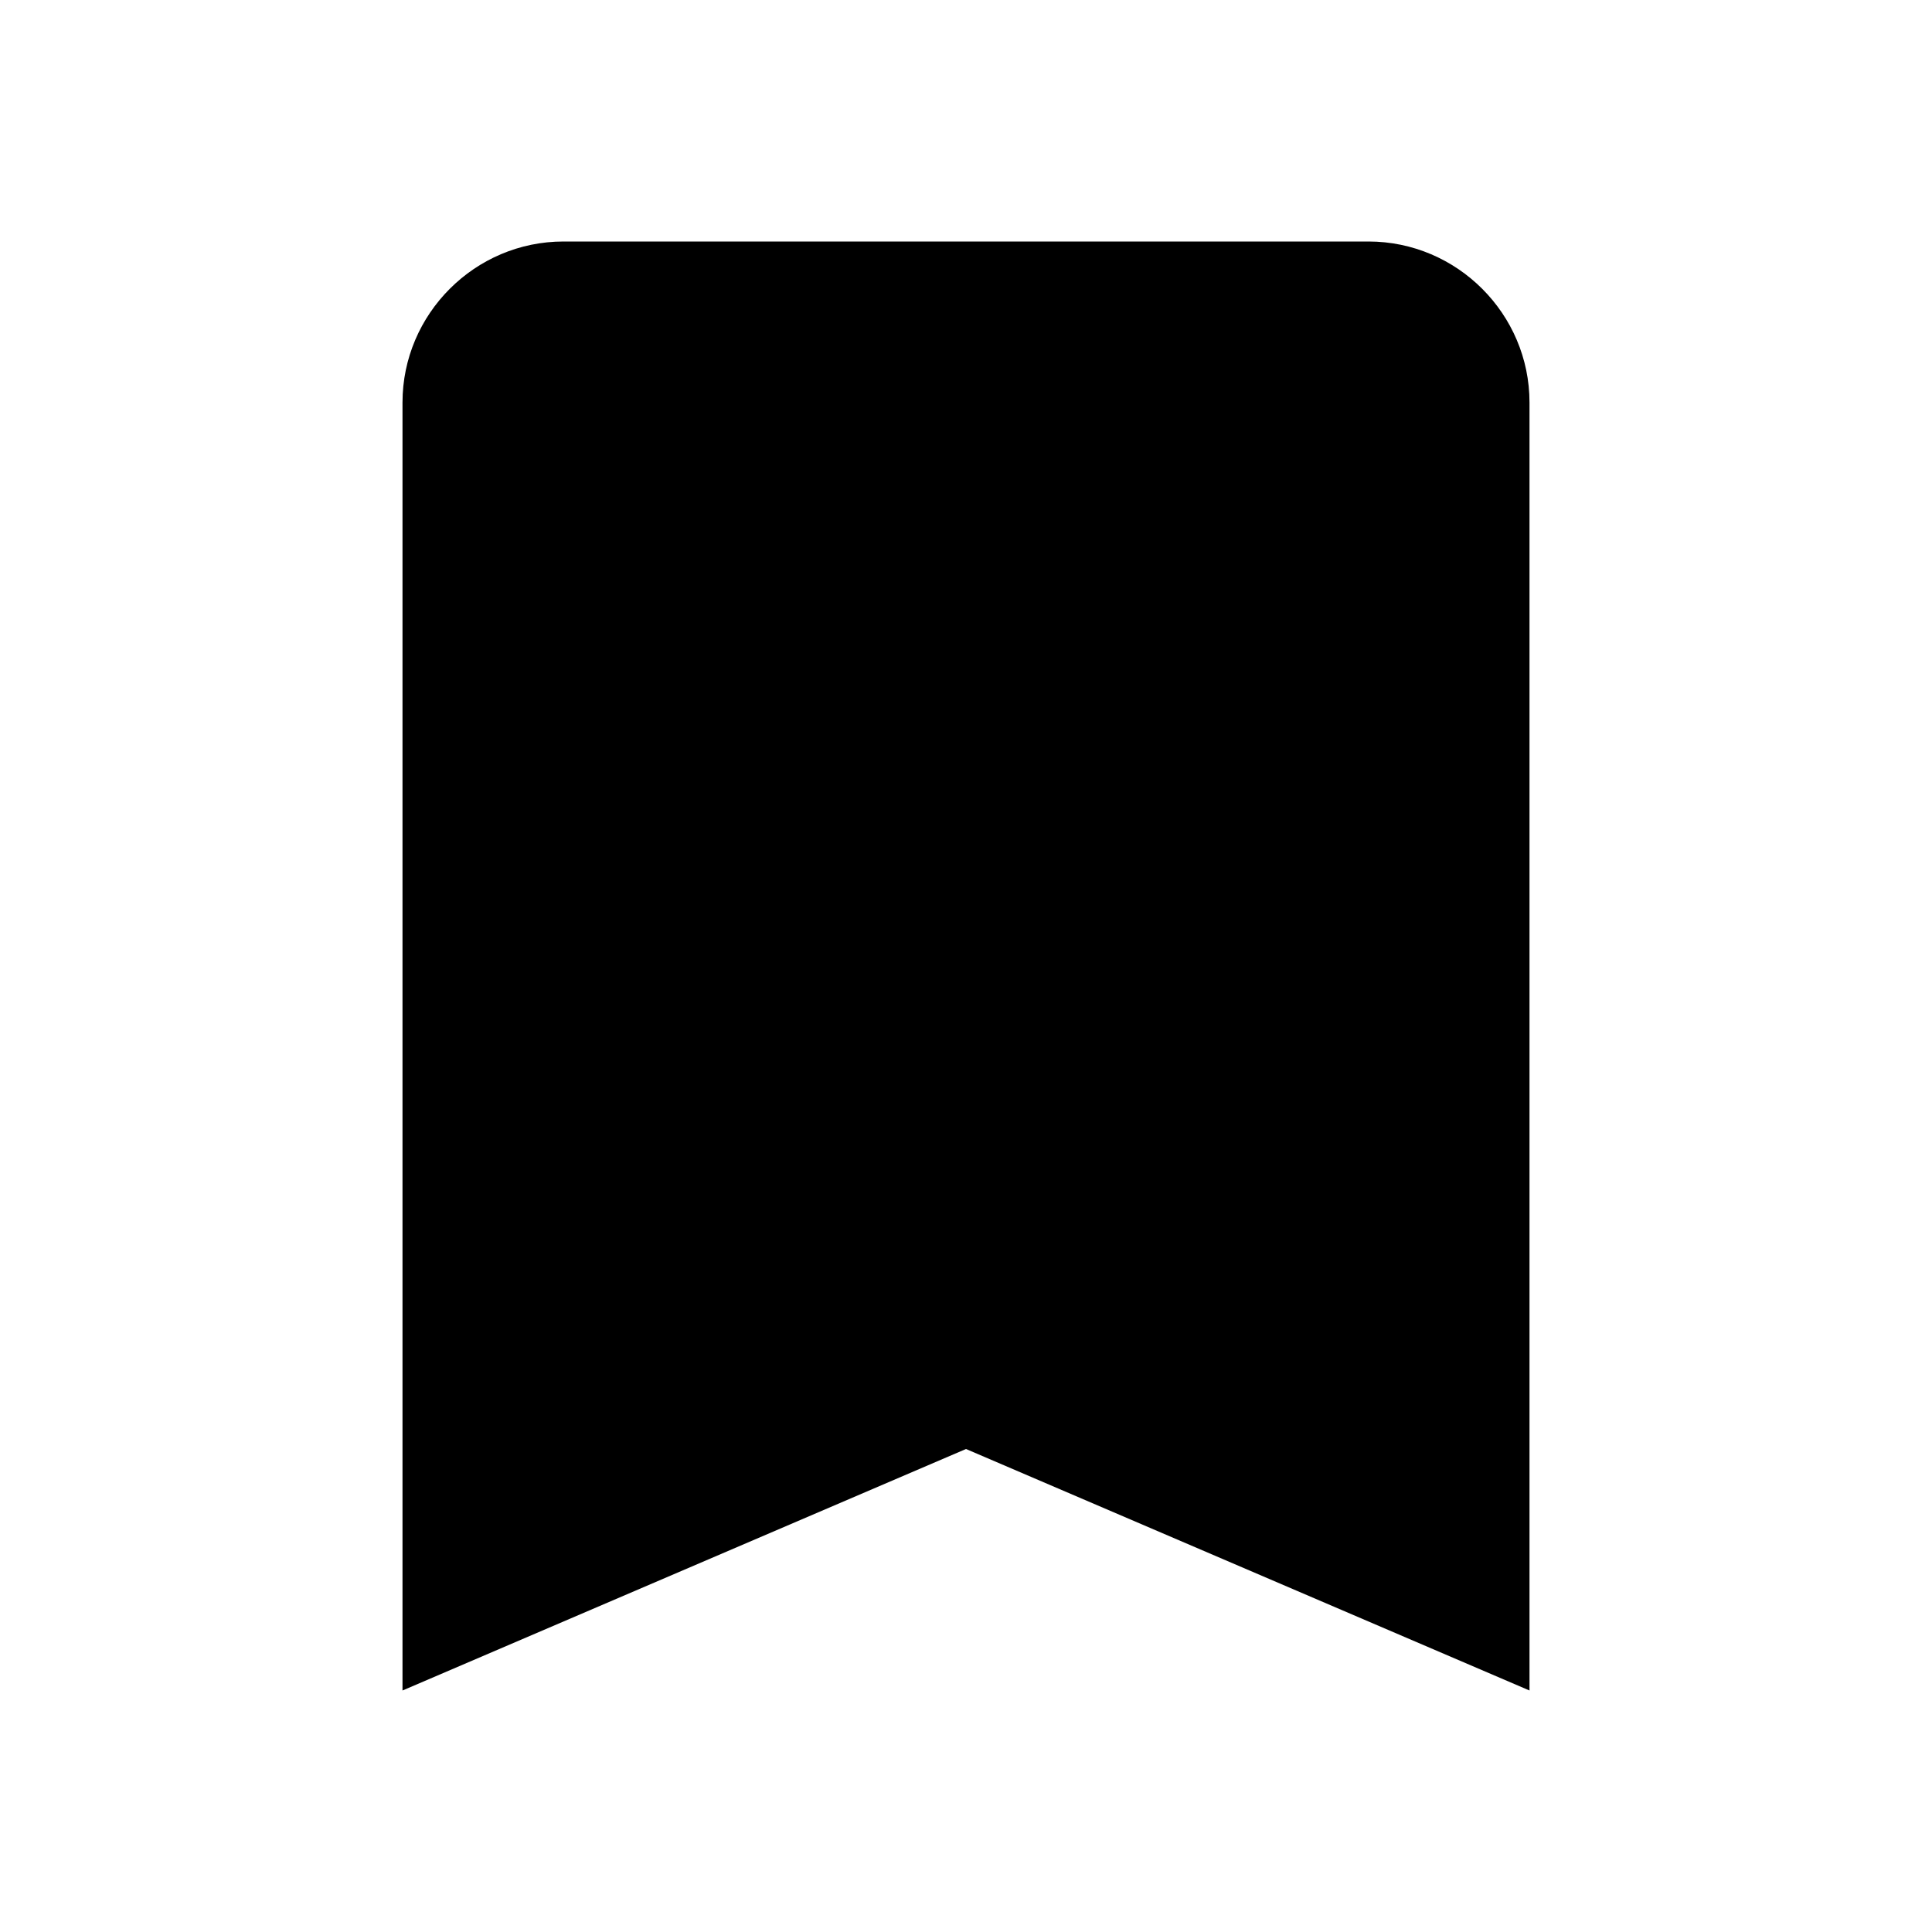
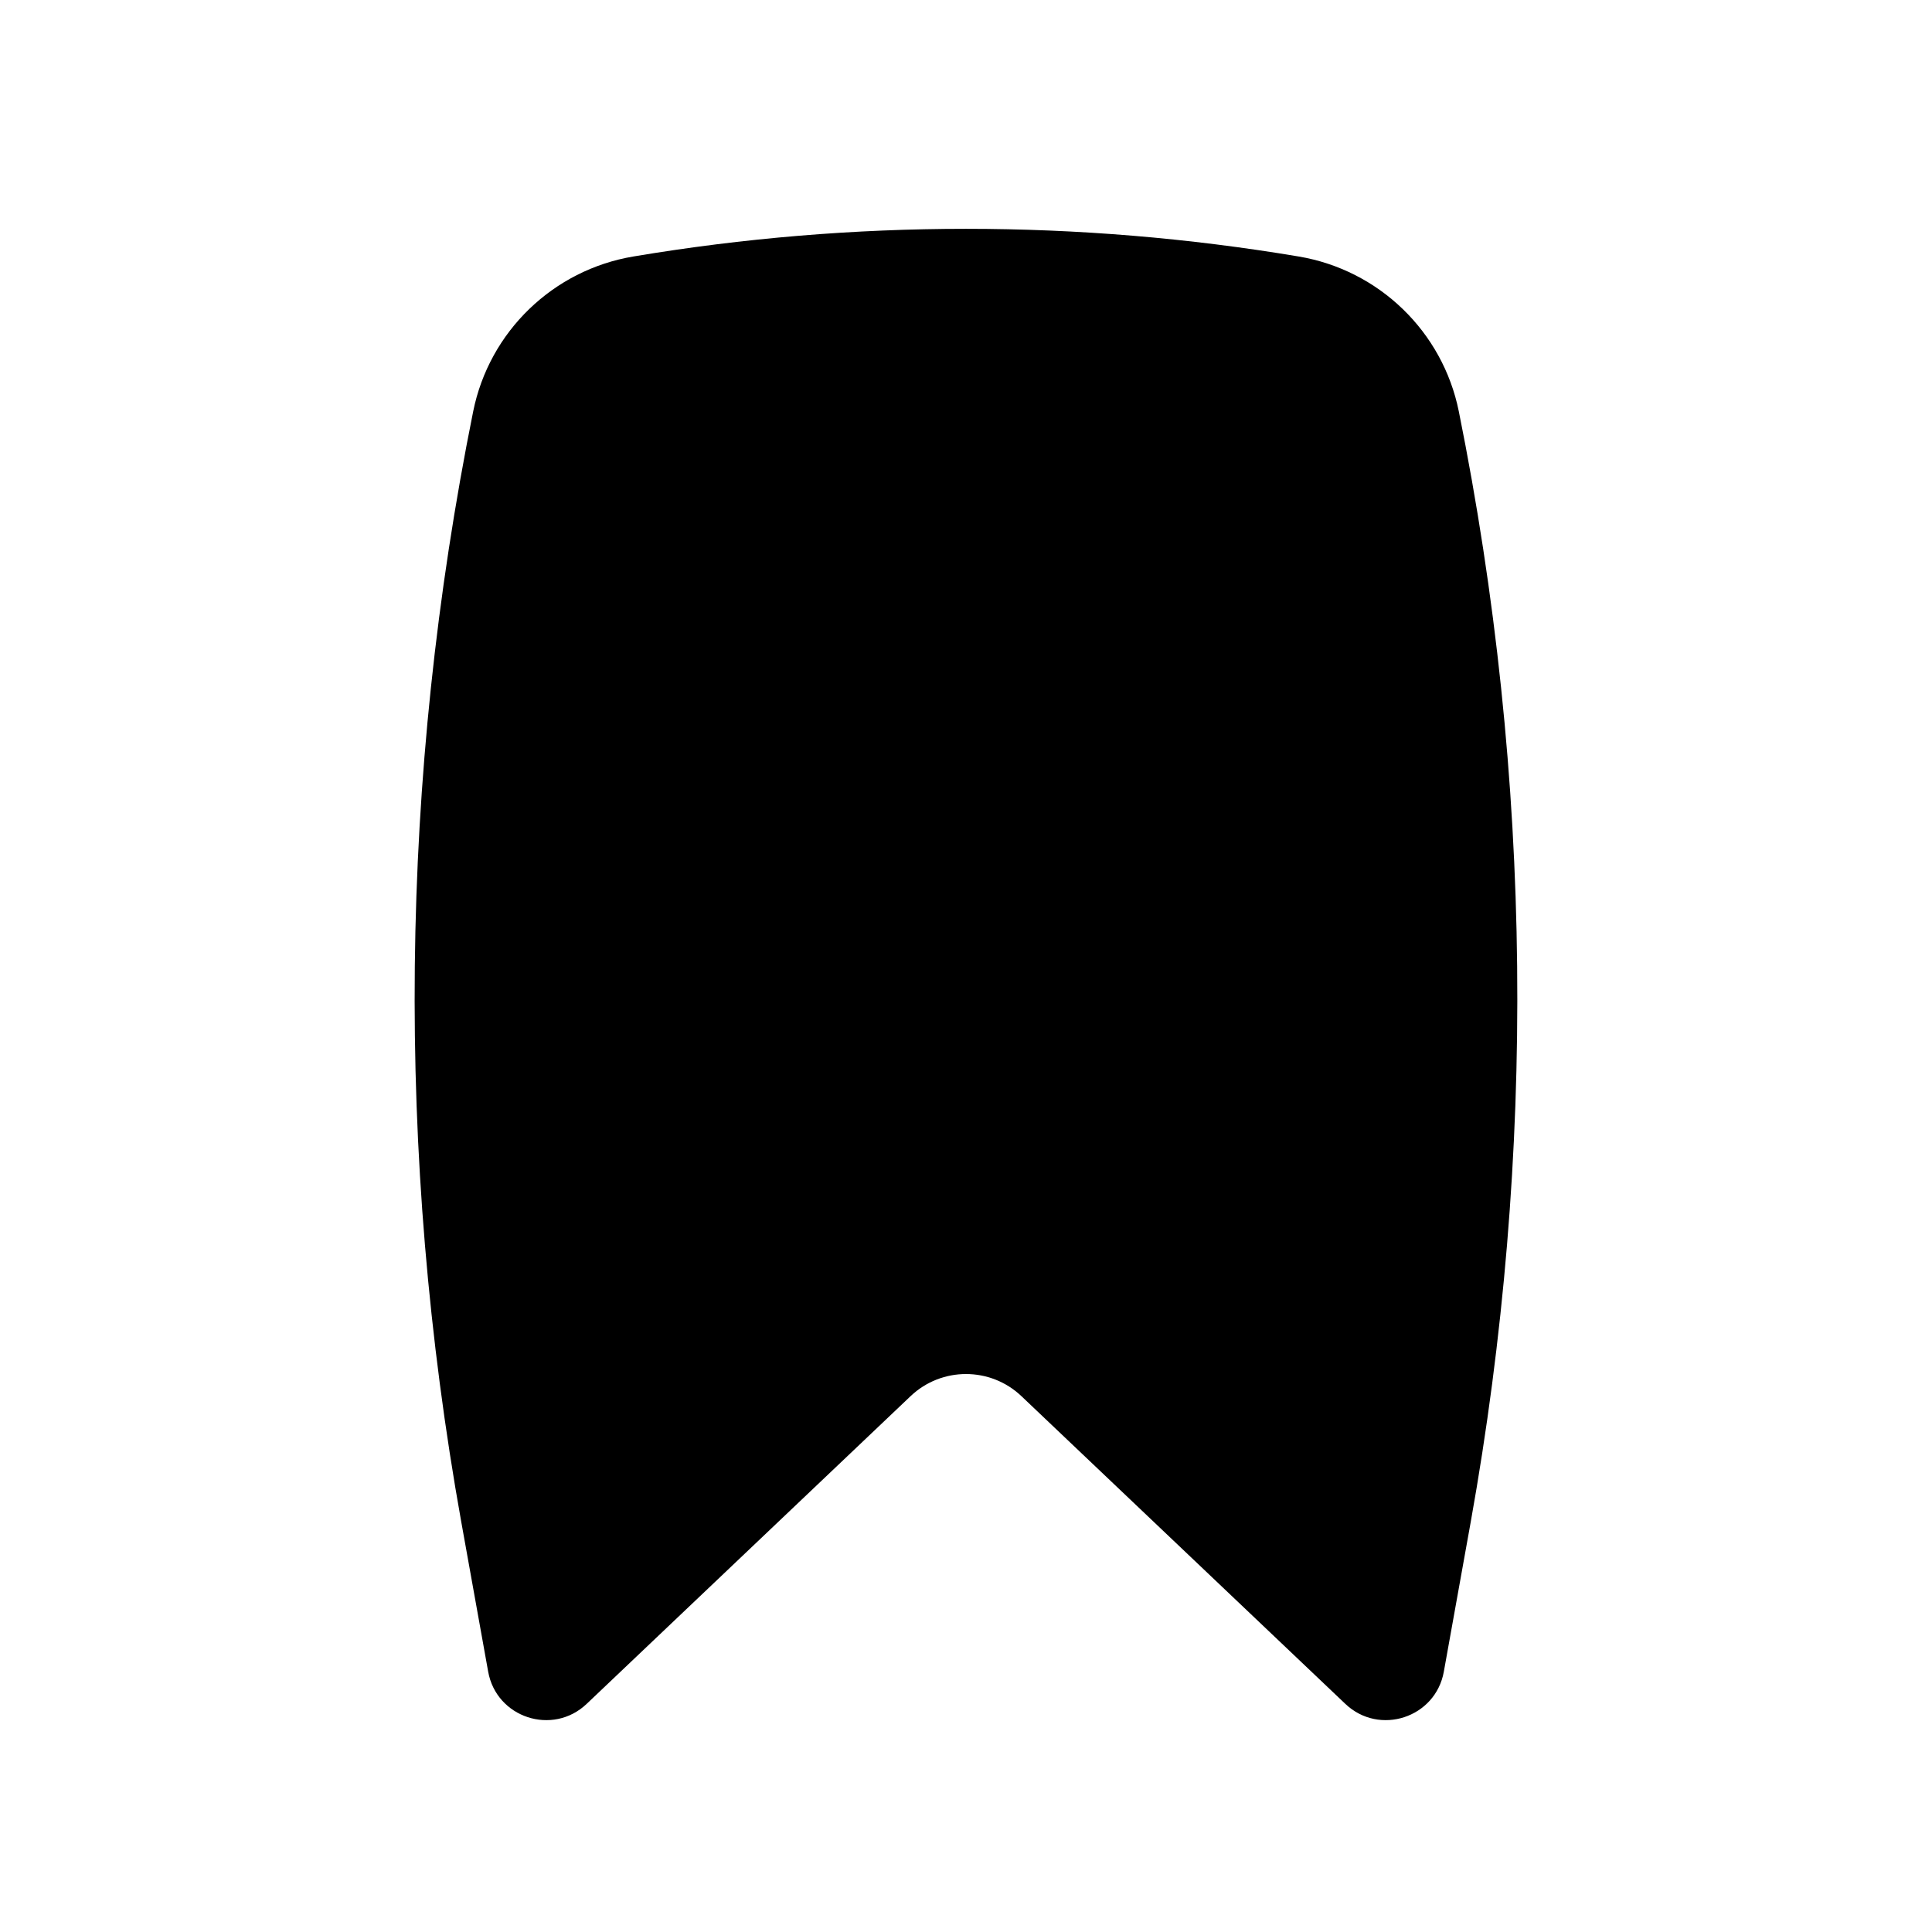
- <svg xmlns="http://www.w3.org/2000/svg" height="24px" viewBox="0 0 24 24" width="24px" fill="#000000">
-   <path d="M0 0h24v24H0V0z" fill="none" />
-   <path d="M17 3H7c-1.1 0-2 .9-2 2v16l7-3 7 3V5c0-1.1-.9-2-2-2z" />
+ <svg xmlns="http://www.w3.org/2000/svg" width="24" height="24" viewBox="0 0 24 24" fill="none">
+   <path d="M16.131 3.186C13.401 2.728 10.599 2.728 7.869 3.186C6.872 3.353 6.078 4.118 5.878 5.111C4.961 9.659 4.911 14.339 5.73 18.906L6.064 20.765C6.166 21.338 6.865 21.568 7.288 21.166L11.311 17.344C11.697 16.977 12.303 16.977 12.689 17.344L16.712 21.166C17.135 21.568 17.834 21.338 17.936 20.765L18.27 18.906C19.088 14.339 19.039 9.659 18.122 5.111C17.922 4.118 17.128 3.353 16.131 3.186Z" fill="black" />
</svg>
